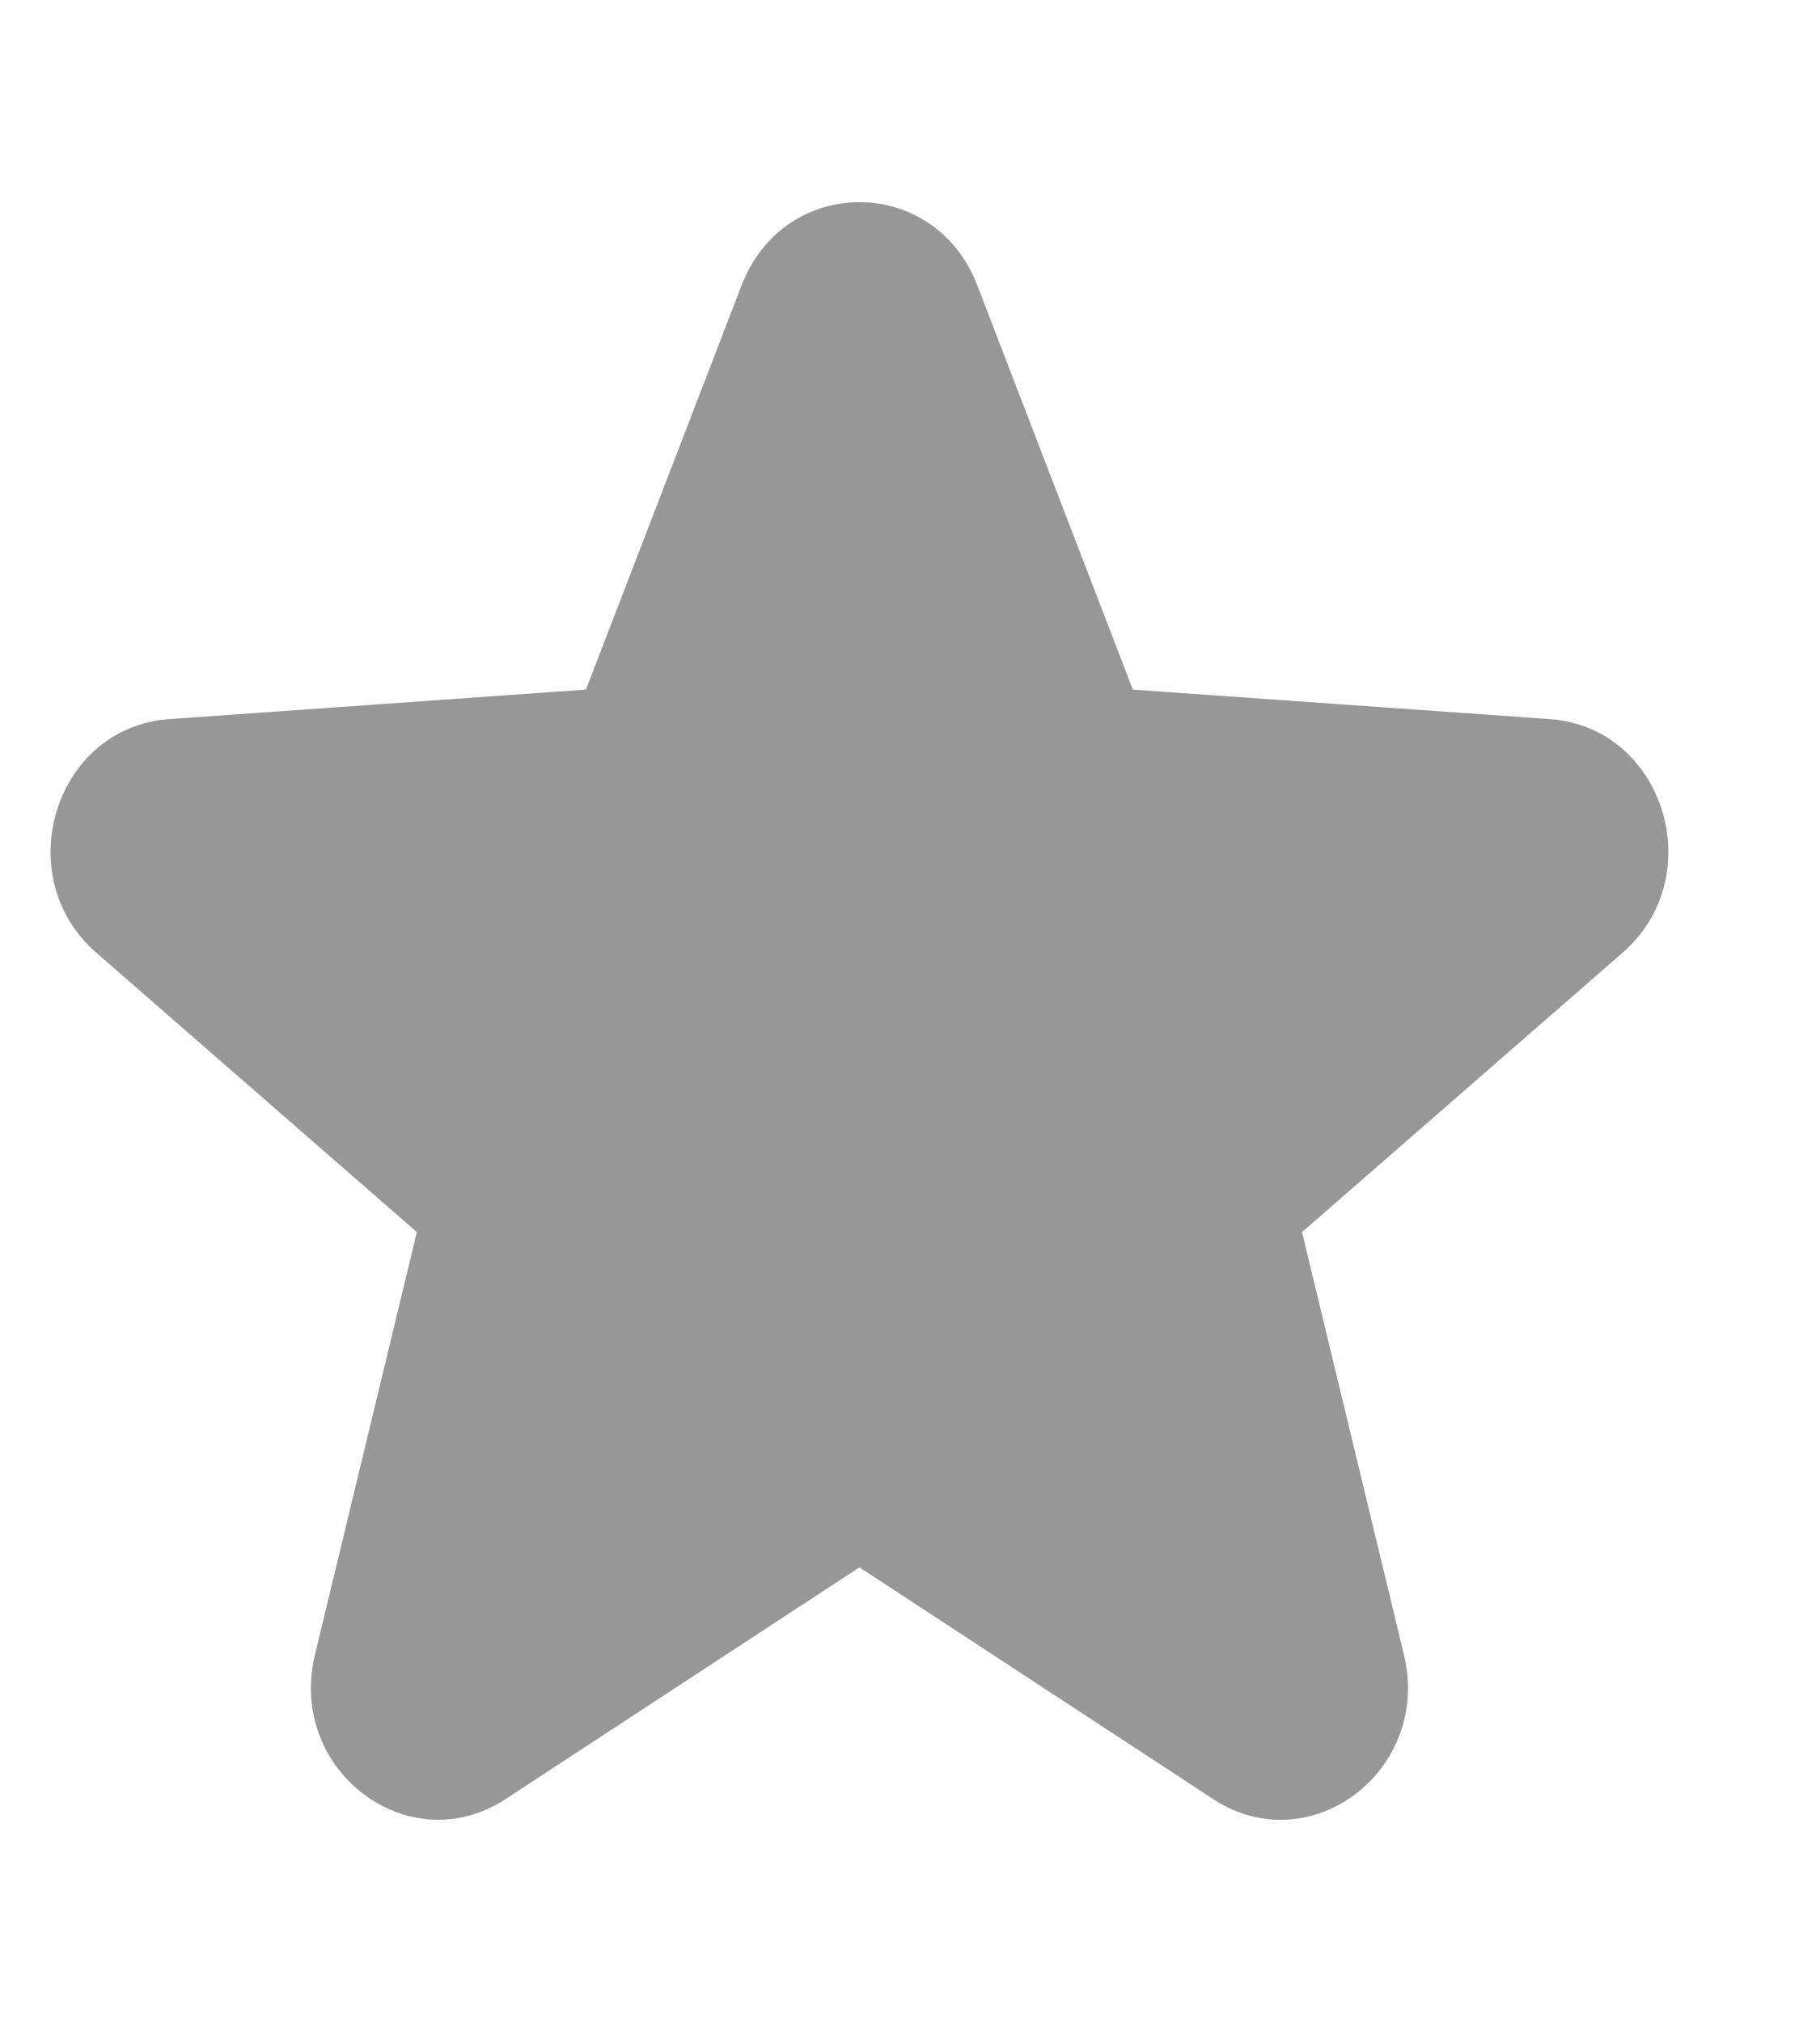
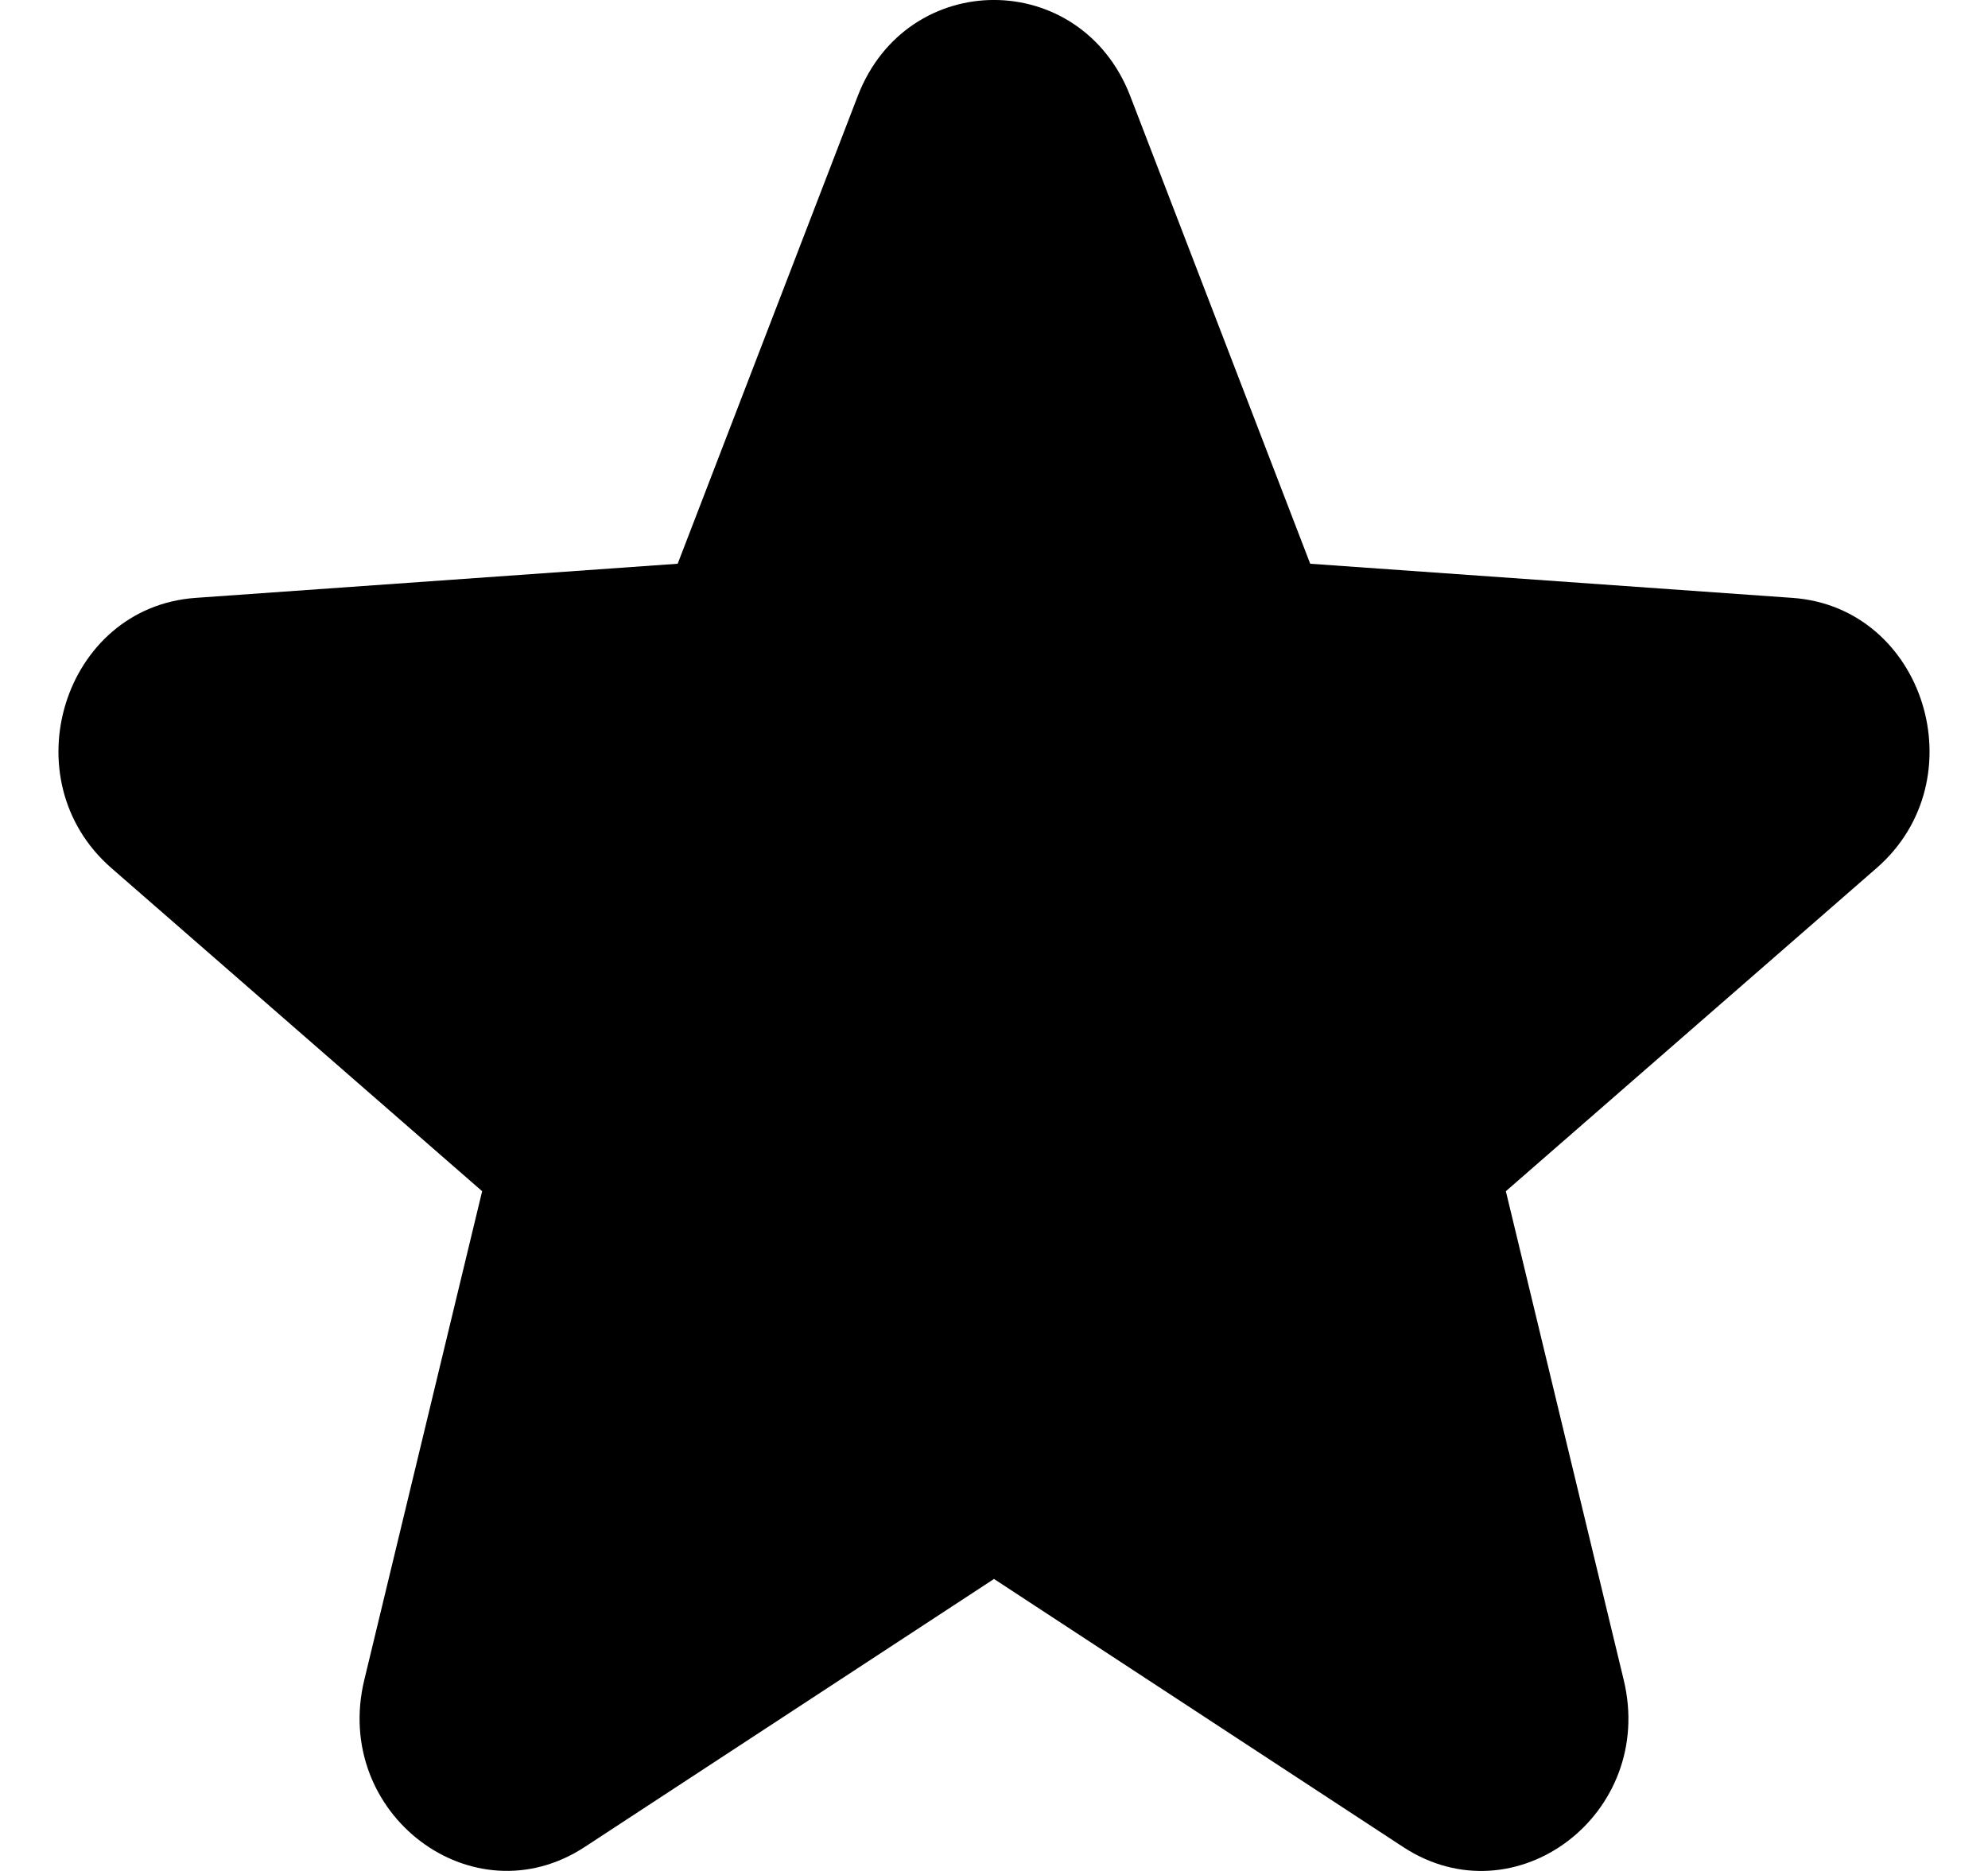
- <svg xmlns="http://www.w3.org/2000/svg" width="18" height="20" viewBox="0 0 18 20" fill="none">
-   <path d="M7.335 2.821C7.757 1.726 9.242 1.726 9.665 2.821L11.204 6.821L15.328 7.113C16.457 7.193 16.916 8.666 16.048 9.423L12.877 12.187L13.885 16.367C14.161 17.512 12.958 18.422 12 17.796L8.5 15.503L5 17.795C4.042 18.422 2.839 17.511 3.115 16.367L4.123 12.187L0.952 9.423C0.084 8.666 0.543 7.193 1.672 7.113L5.795 6.821L7.335 2.821Z" fill="#303030" fill-opacity="0.5" />
+ <svg xmlns="http://www.w3.org/2000/svg" viewBox="0 0 17 16" fill="currentColor">
+   <path d="M7.335 0.821C7.757 -0.274 9.242 -0.274 9.665 0.821L11.204 4.821L15.328 5.113C16.457 5.193 16.916 6.666 16.048 7.423L12.877 10.187L13.885 14.367C14.161 15.512 12.958 16.422 12 15.796L8.5 13.503L5 15.795C4.042 16.422 2.839 15.511 3.115 14.367L4.123 10.187L0.952 7.423C0.084 6.666 0.543 5.193 1.672 5.113L5.795 4.821L7.335 0.821Z" fill="currnetColor" />
</svg>
